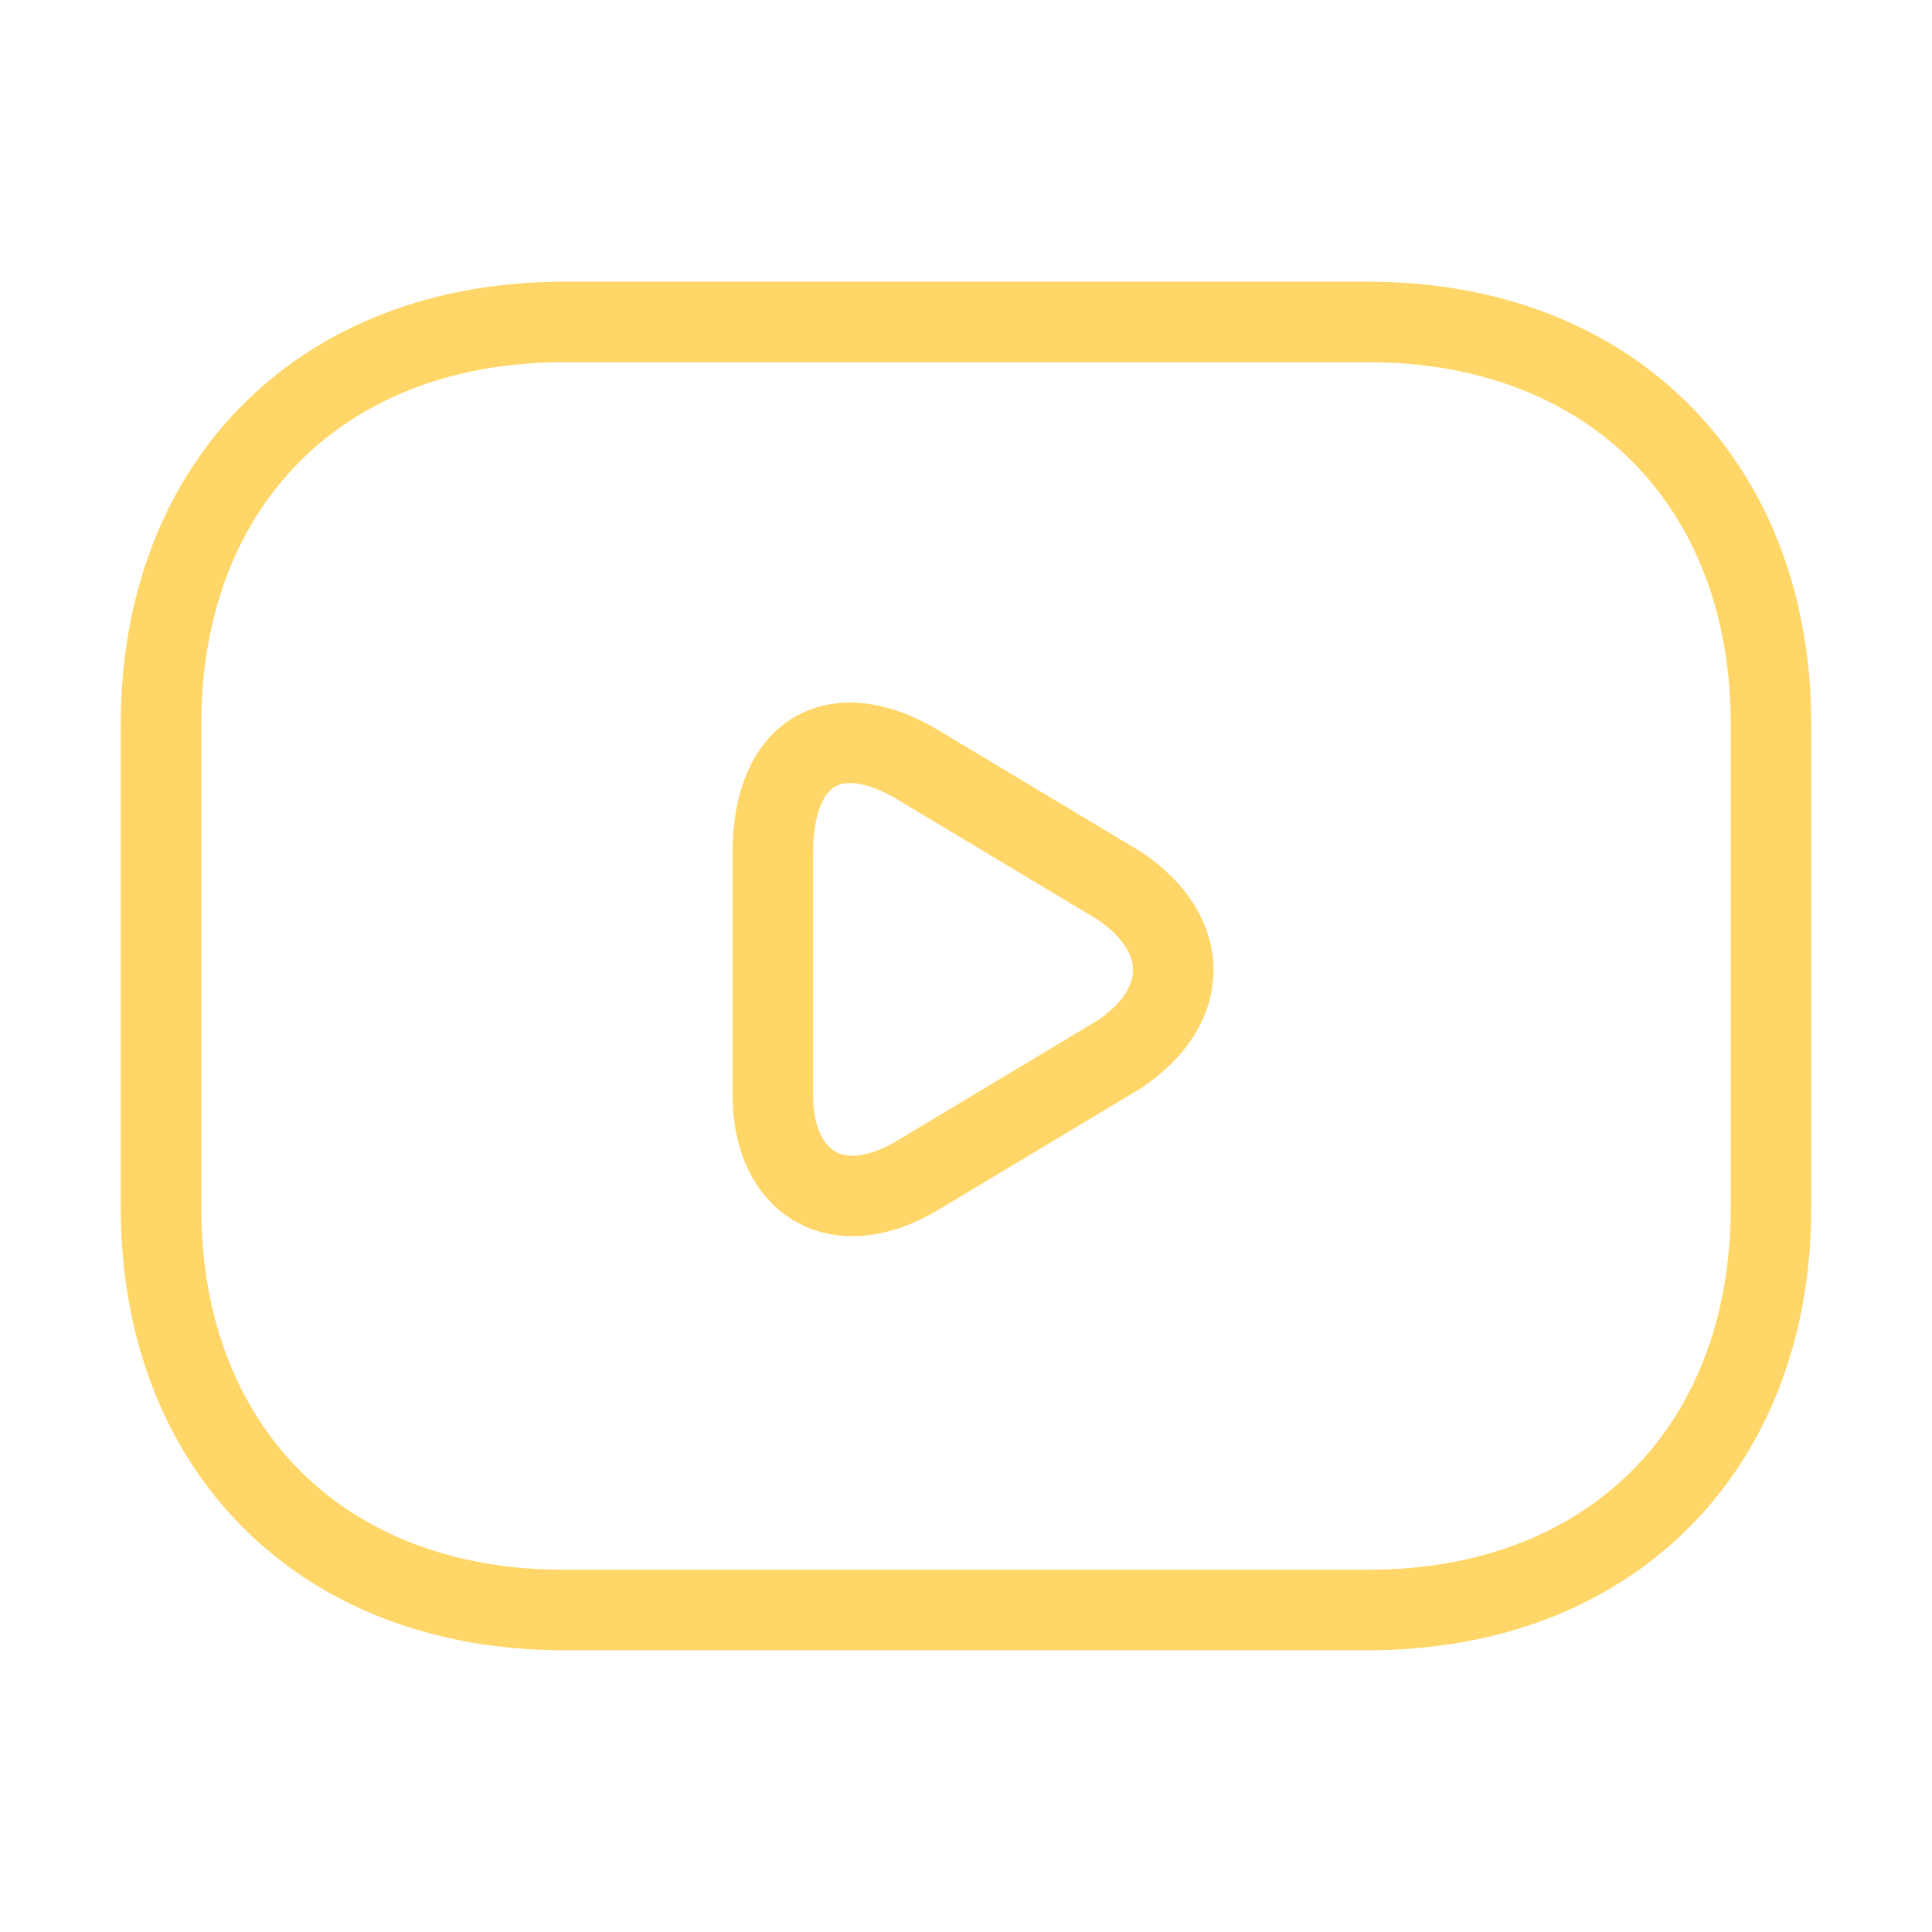
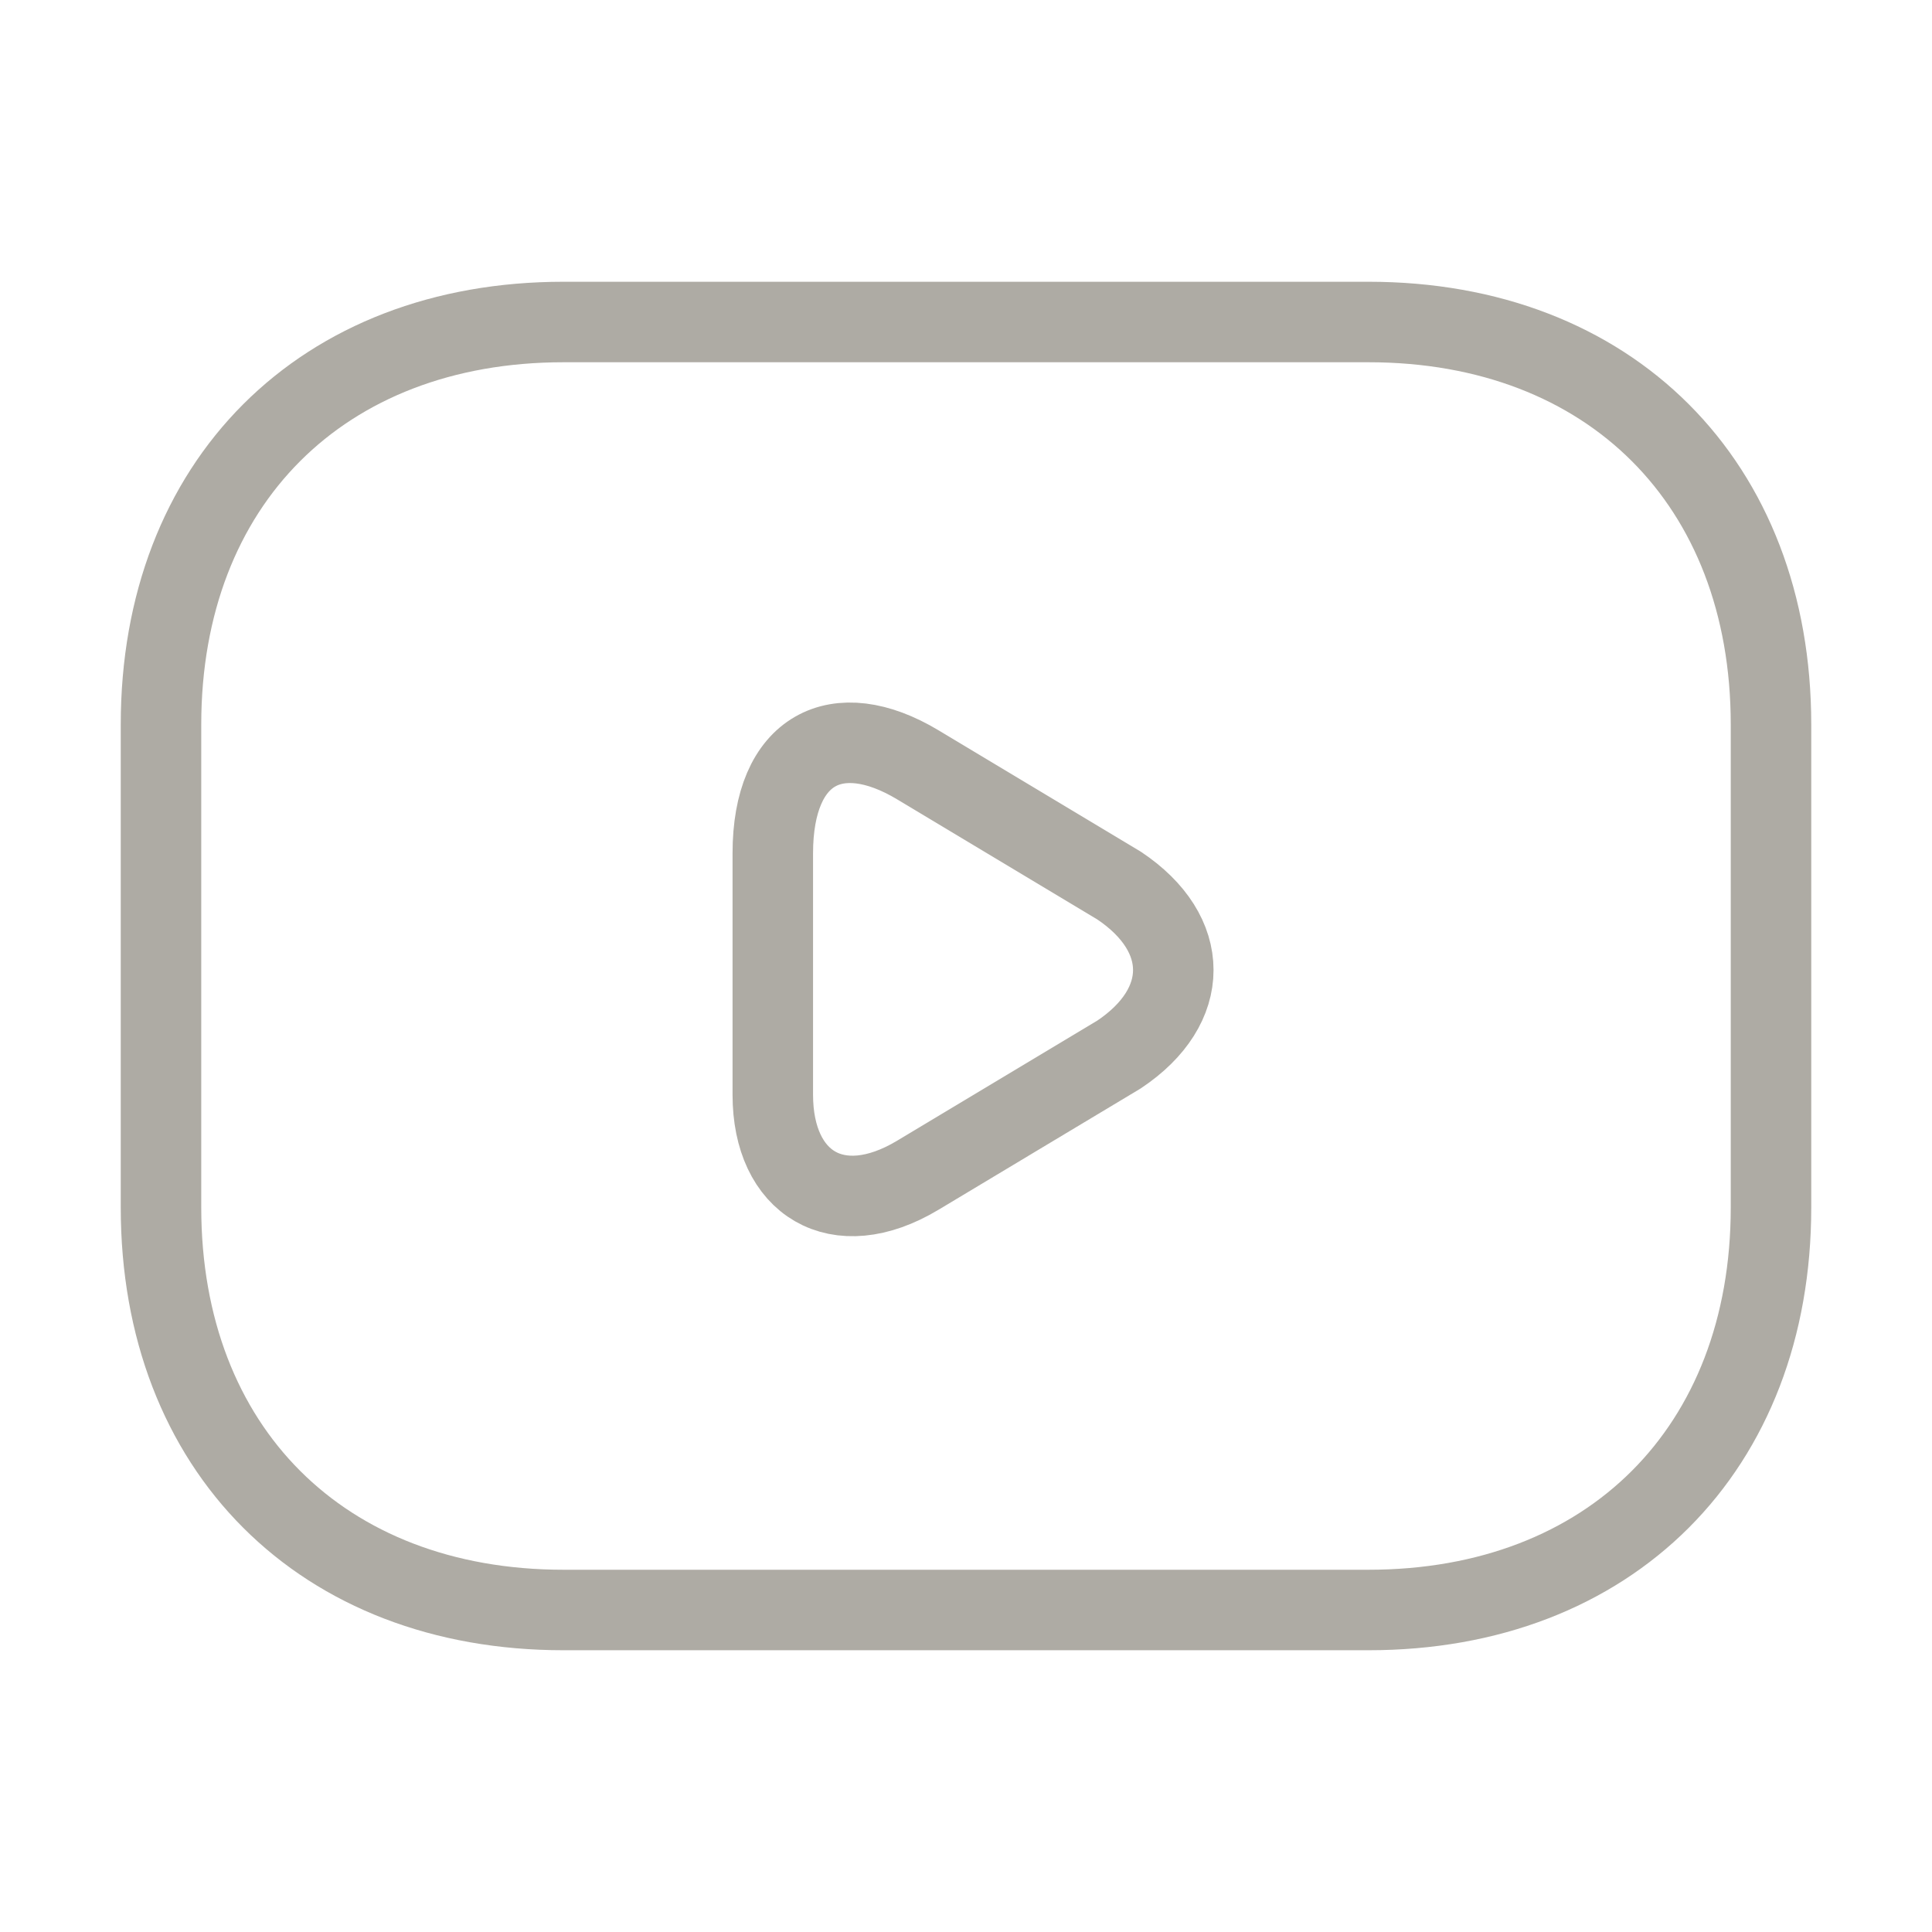
<svg xmlns="http://www.w3.org/2000/svg" width="24" height="24" viewBox="0 0 24 24" fill="none">
-   <path d="M17 20H7C4 20 2 18 2 15V9C2 6 4 4 7 4H17C20 4 22 6 22 9V15C22 18 20 20 17 20Z" stroke="#FFD667" stroke-miterlimit="10" stroke-linecap="round" stroke-linejoin="round" />
-   <path d="M11.4 9.5L13.9 11C14.8 11.6 14.8 12.5 13.9 13.1L11.4 14.6C10.4 15.2 9.6 14.7 9.6 13.6V10.6C9.6 9.3 10.4 8.9 11.4 9.5Z" stroke="#FFD667" stroke-miterlimit="10" stroke-linecap="round" stroke-linejoin="round" />
+   <path d="M17 20H7C4 20 2 18 2 15V9C2 6 4 4 7 4H17C20 4 22 6 22 9V15C22 18 20 20 17 20Z" stroke="#AEABA4" stroke-miterlimit="10" stroke-linecap="round" stroke-linejoin="round" />
+   <path d="M11.4 9.5L13.9 11C14.8 11.6 14.8 12.5 13.9 13.1L11.4 14.6C10.4 15.2 9.6 14.7 9.6 13.6V10.6C9.6 9.3 10.4 8.9 11.4 9.5Z" stroke="#AEABA4" stroke-miterlimit="10" stroke-linecap="round" stroke-linejoin="round" />
</svg>
